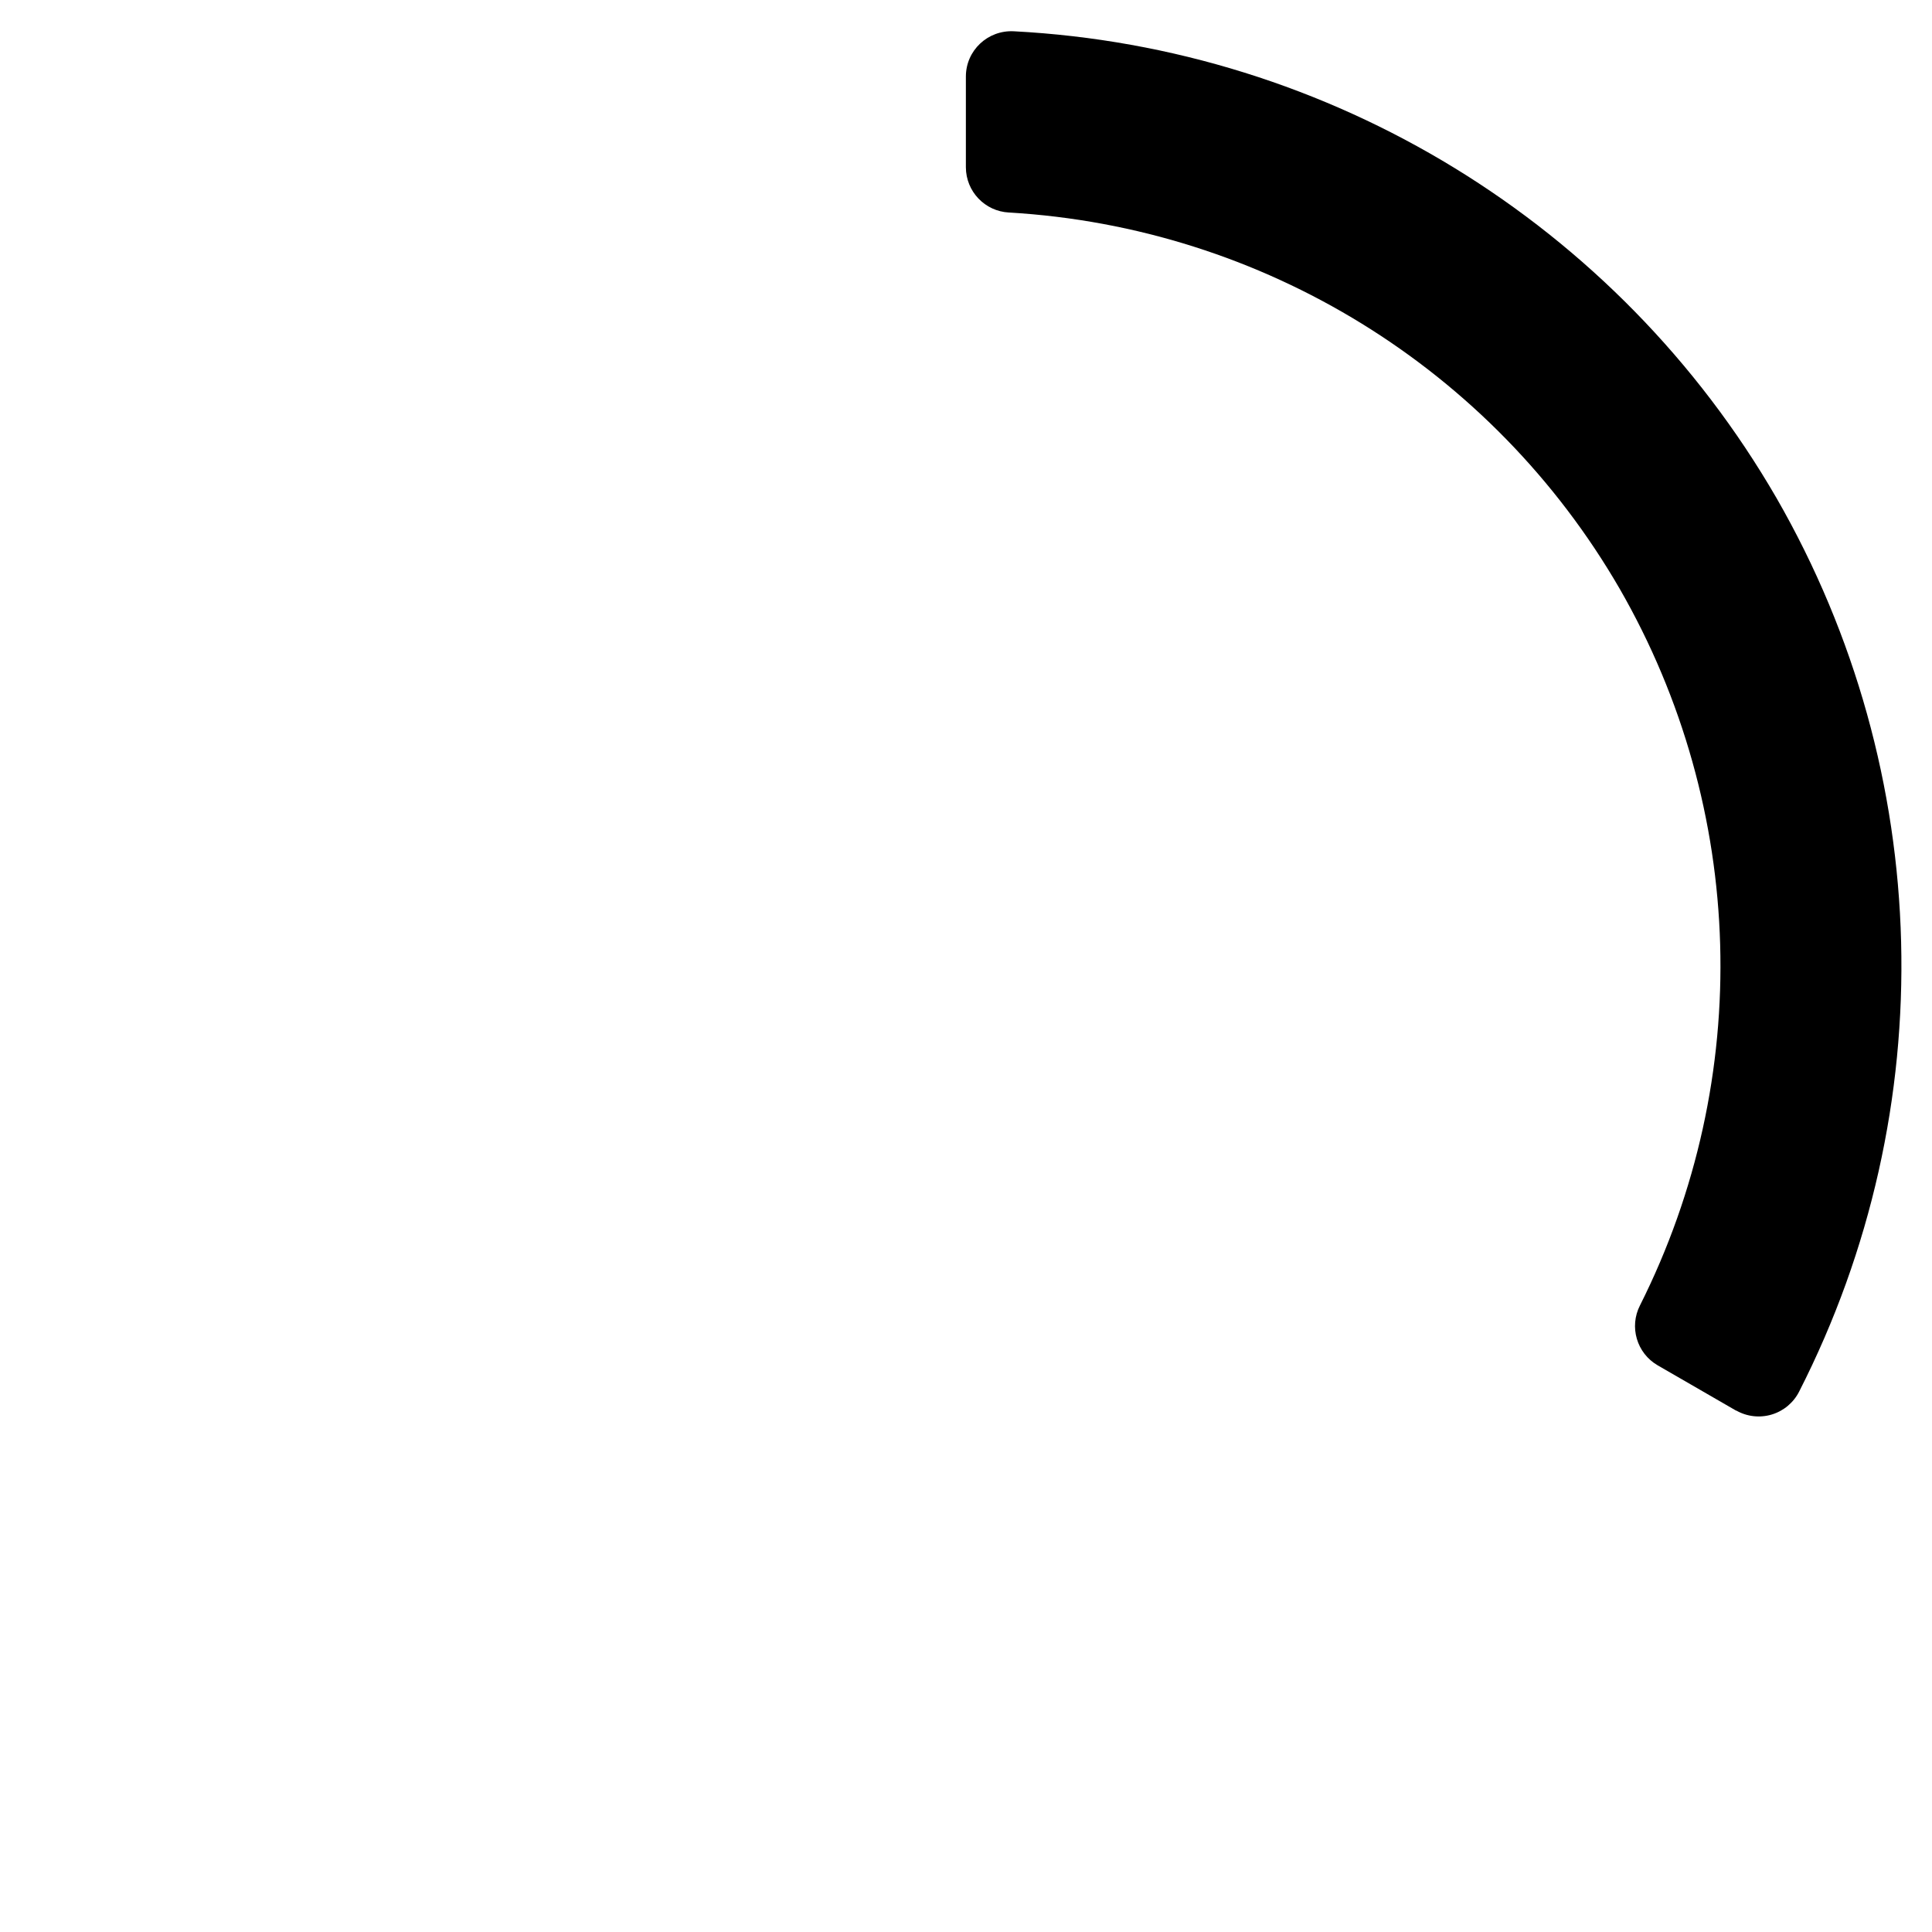
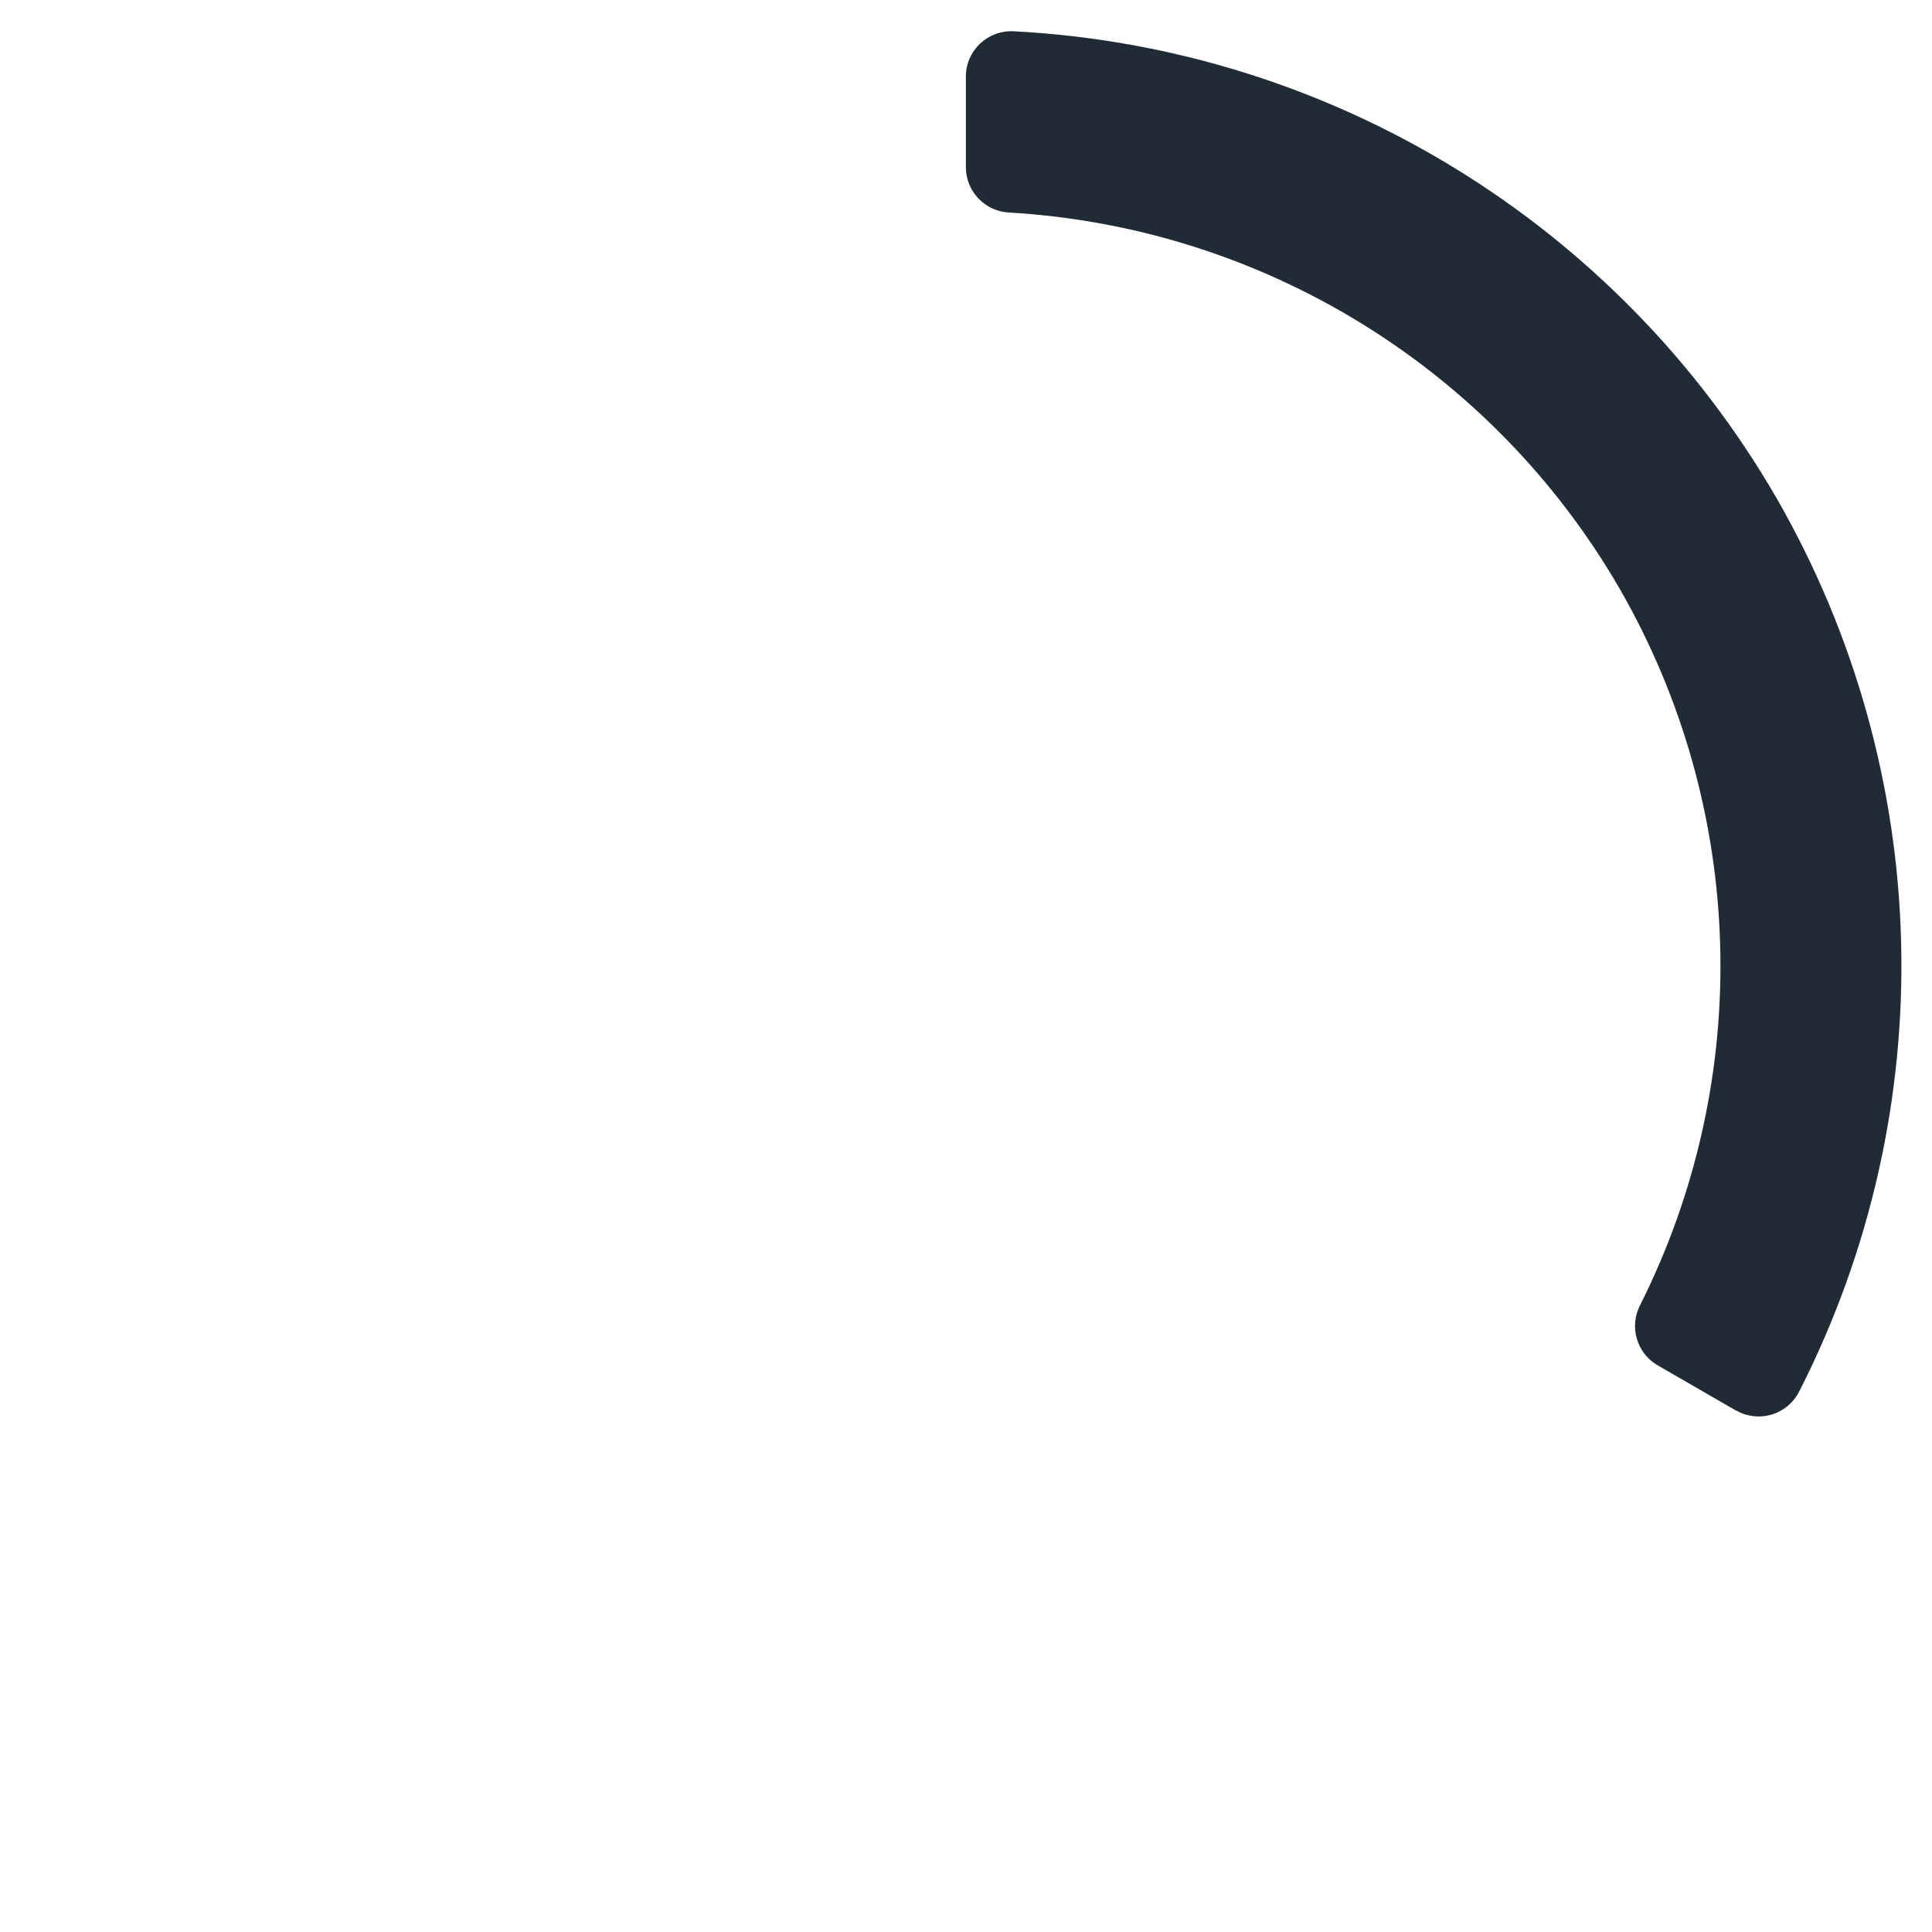
<svg xmlns="http://www.w3.org/2000/svg" width="16" height="16" fill="none" viewBox="0 0 16 16">
-   <path fill="#000" d="M14.379 11.683l-.651-.376a.376.376 0 01-.146-.497 6.262 6.262 0 00-.169-5.935A6.263 6.263 0 008.356 1.76a.376.376 0 01-.357-.375V.634c0-.216.181-.386.397-.375a7.766 7.766 0 016.316 3.865 7.767 7.767 0 01.188 7.4.376.376 0 01-.522.157v.002z" />
+   <path fill="#212B36" d="M14.379 11.683l-.651-.376a.376.376 0 01-.146-.497 6.262 6.262 0 00-.169-5.935A6.263 6.263 0 008.356 1.76a.376.376 0 01-.357-.375V.634c0-.216.181-.386.397-.375a7.766 7.766 0 016.316 3.865 7.767 7.767 0 01.188 7.4.376.376 0 01-.522.157v.002z" />
</svg>
